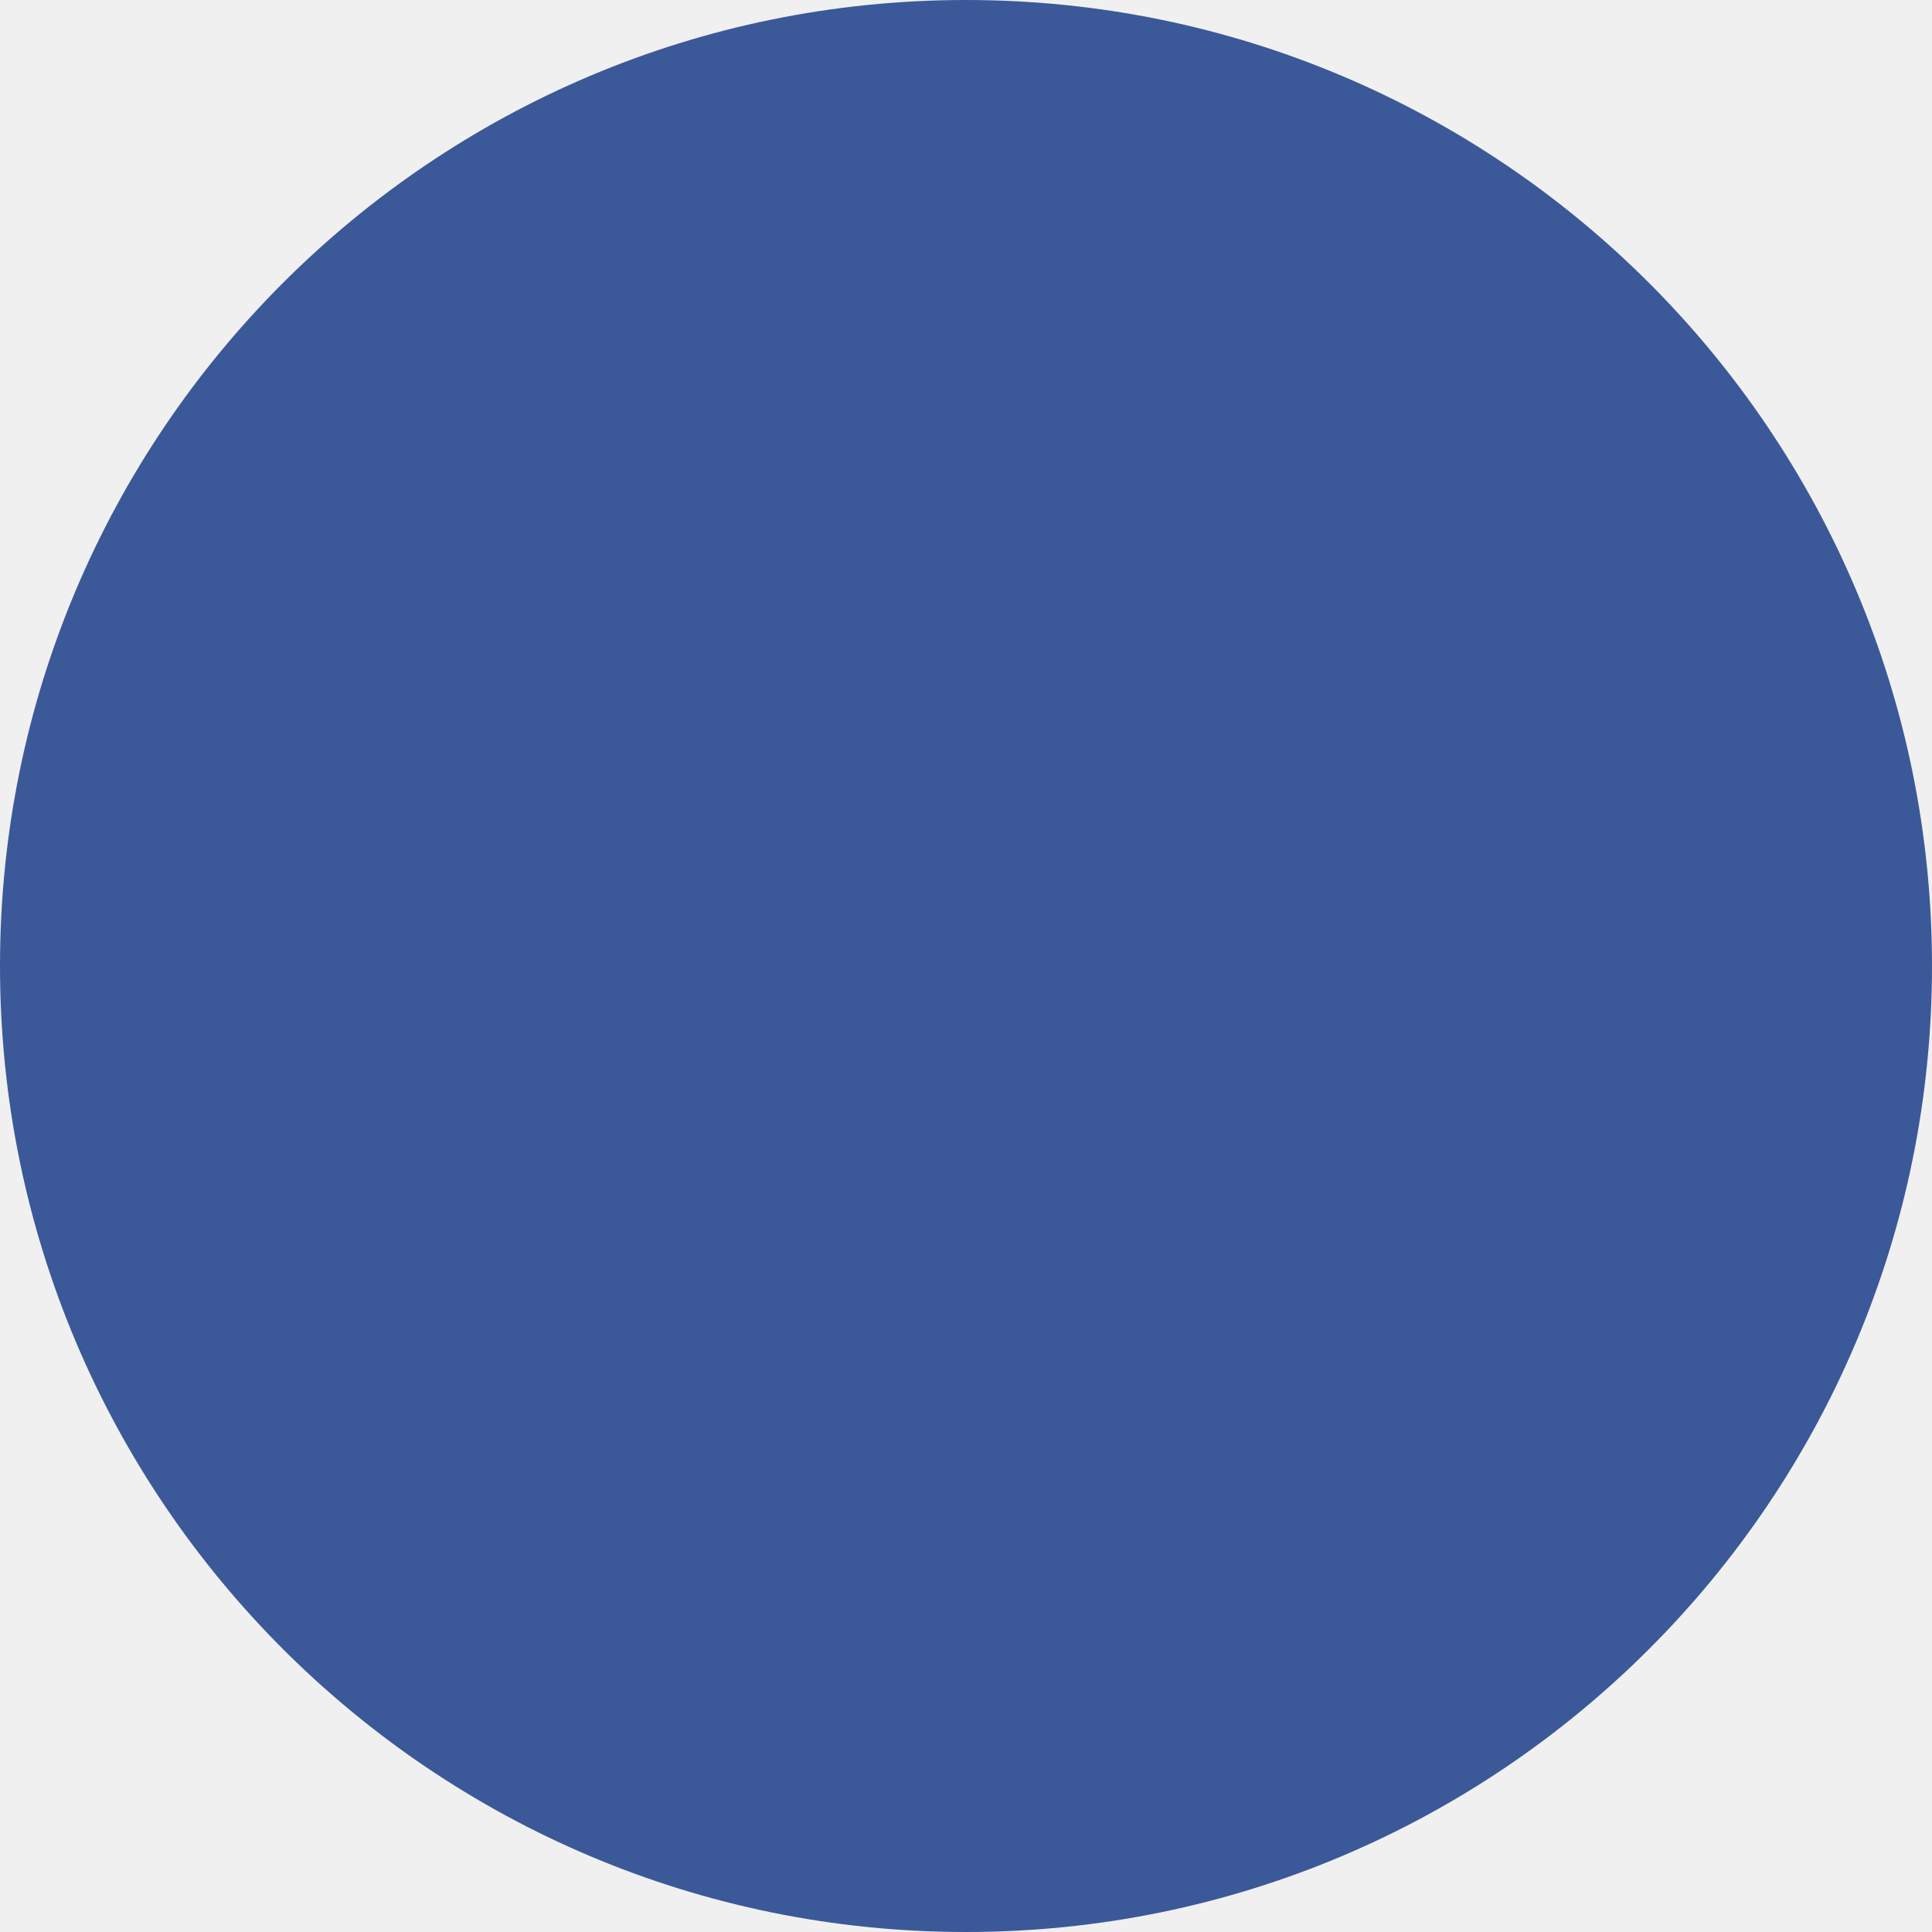
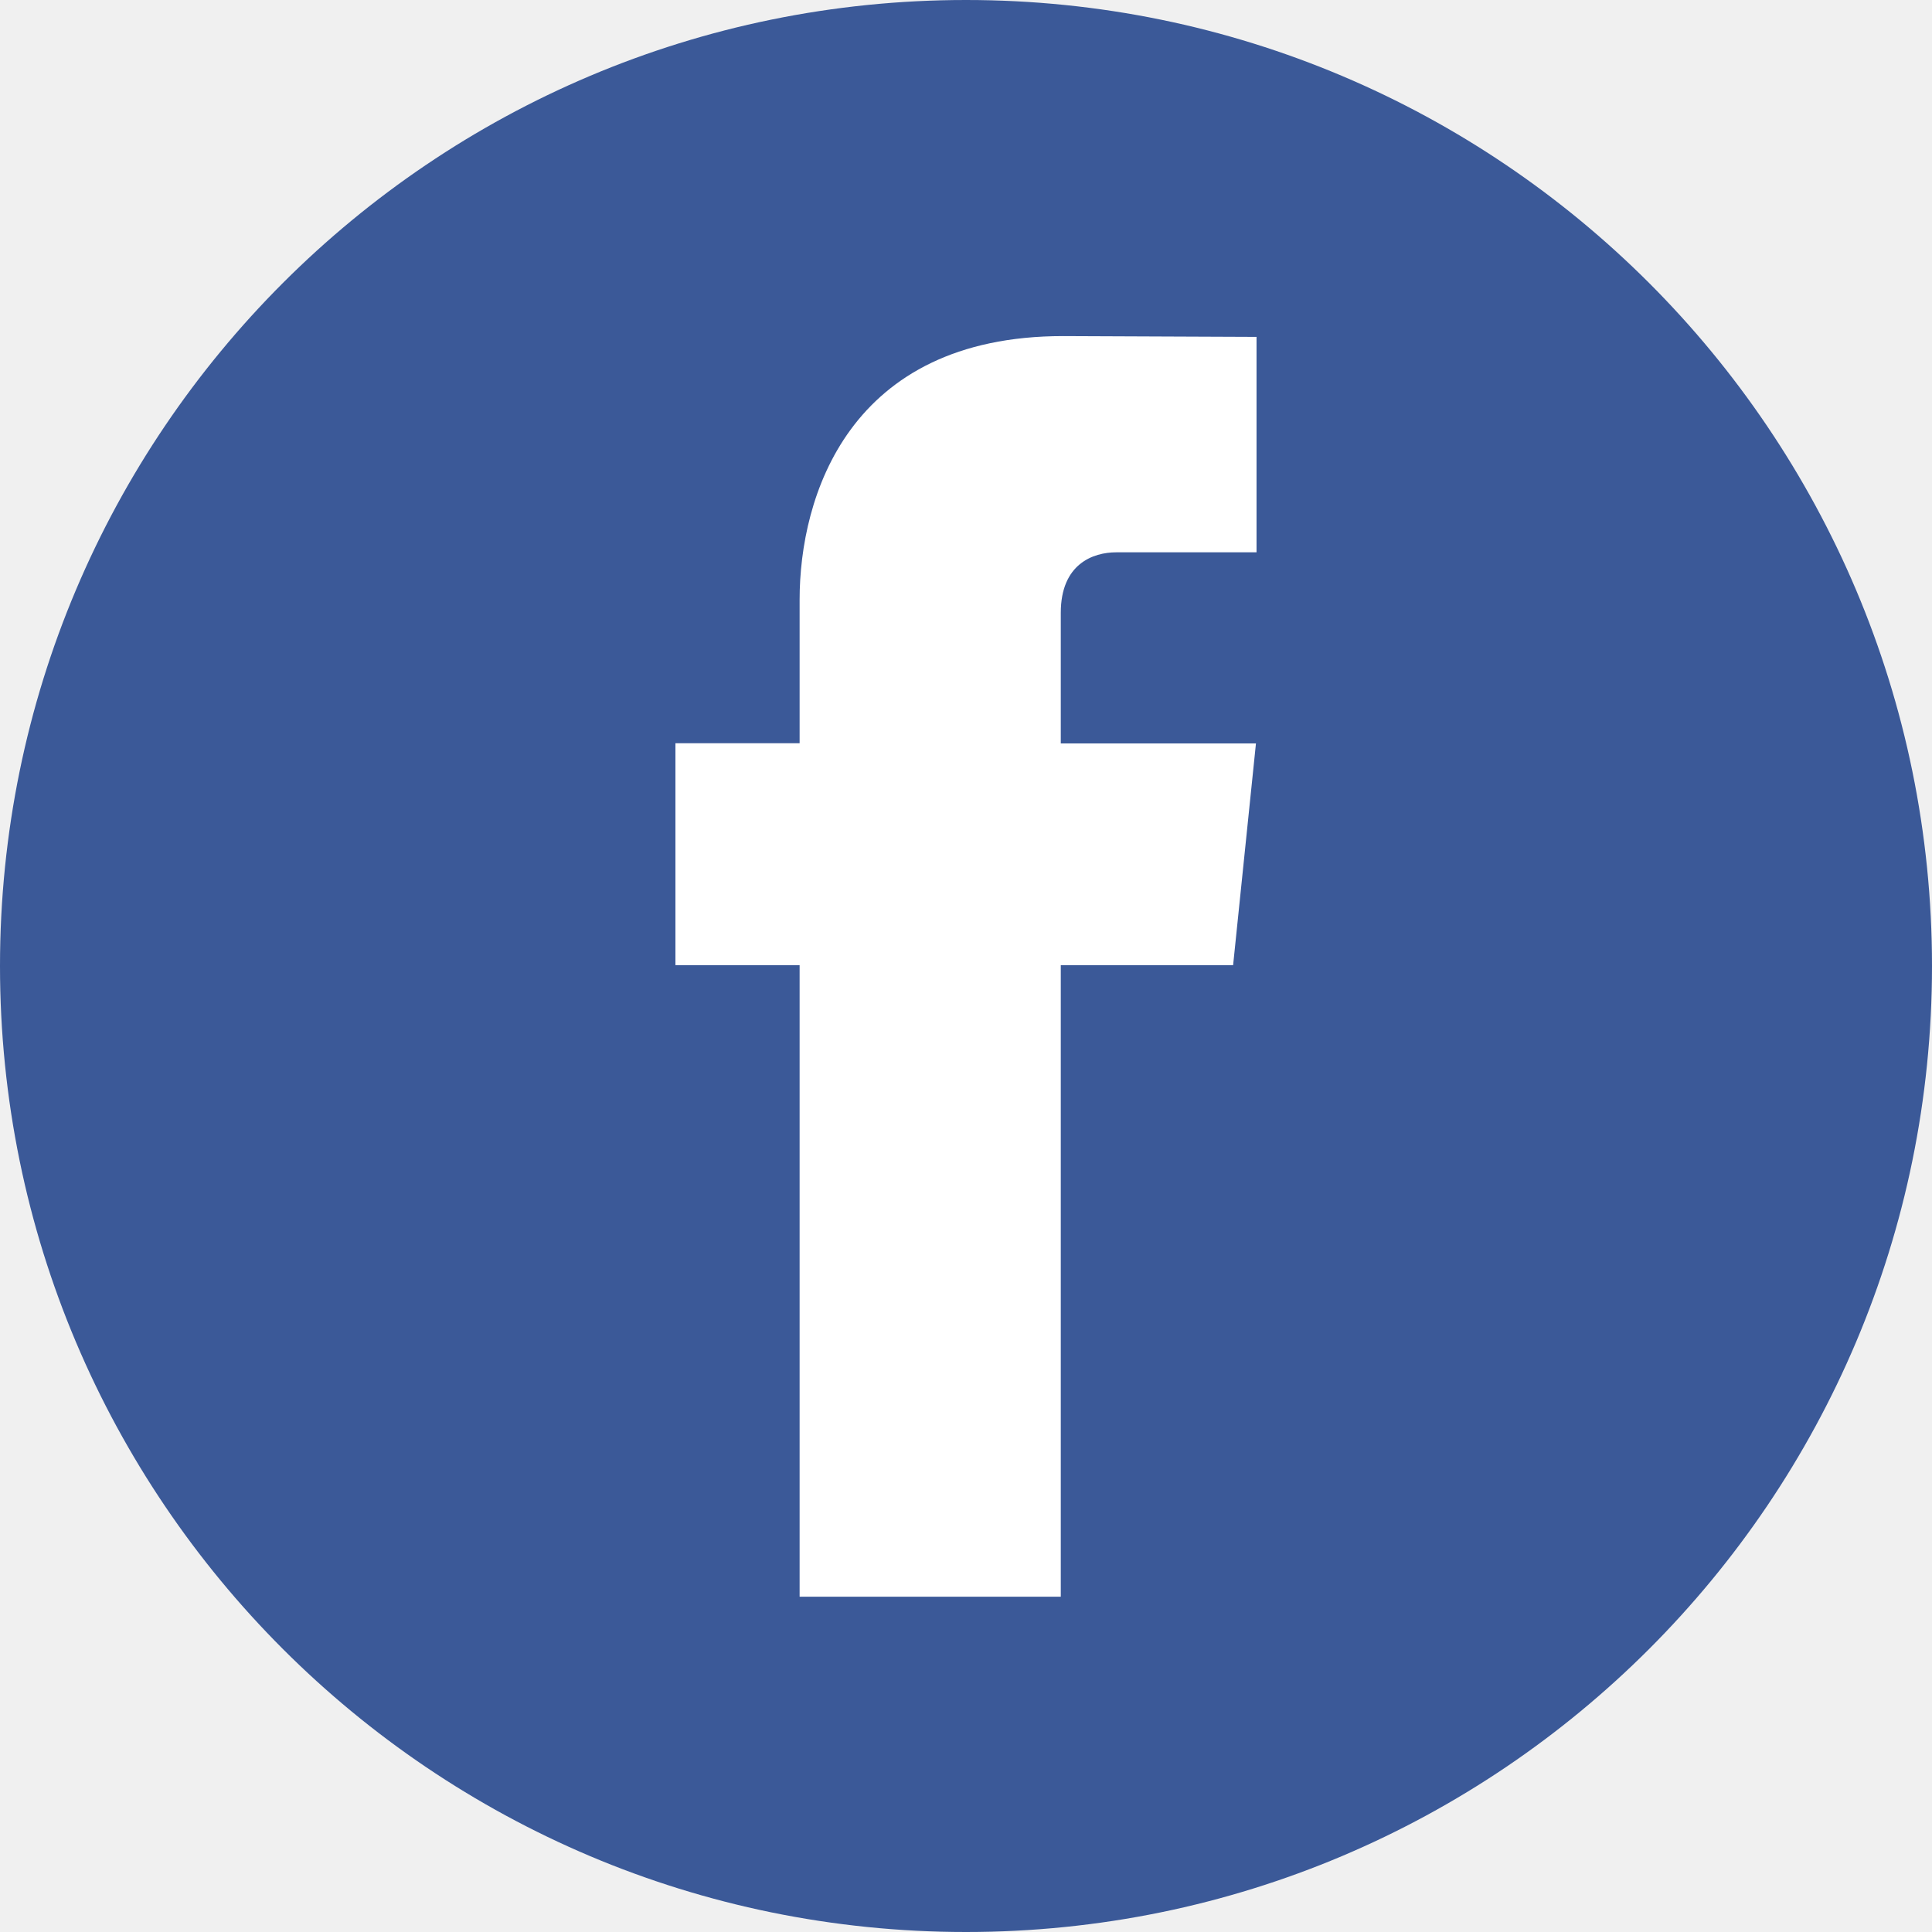
- <svg xmlns="http://www.w3.org/2000/svg" width="50" height="50" viewBox="0 0 50 50" fill="none">
-   <path d="M25 50C38.807 50 50 38.807 50 25C50 11.193 38.807 0 25 0C11.193 0 0 11.193 0 25C0 38.807 11.193 50 25 50Z" fill="#3B5998" />
+ <svg xmlns="http://www.w3.org/2000/svg" width="50" height="50">
+   <g>
+     <rect x="-1" y="-1" width="52" height="52" id="canvas_background" fill="none" />
+   </g>
+   <g>
+     <path d="m25,50c13.807,0 25,-11.193 25,-25c0,-13.807 -11.193,-25 -25,-25c-13.807,0 -25,11.193 -25,25c0,13.807 11.193,25 25,25z" fill="#3B5998" id="svg_1" />
+     <path d="m31.914,24.979l-4.461,0l0,16.343l-6.759,0l0,-16.343l-3.214,0l0,-5.744l3.214,0l0,-3.717c0,-2.658 1.263,-6.82 6.819,-6.82l5.006,0.021l0,5.575l-3.632,0c-0.596,0 -1.434,0.298 -1.434,1.566l0,3.38l5.051,0l-0.591,5.738z" fill="white" id="svg_2" />
+   </g>
</svg>
